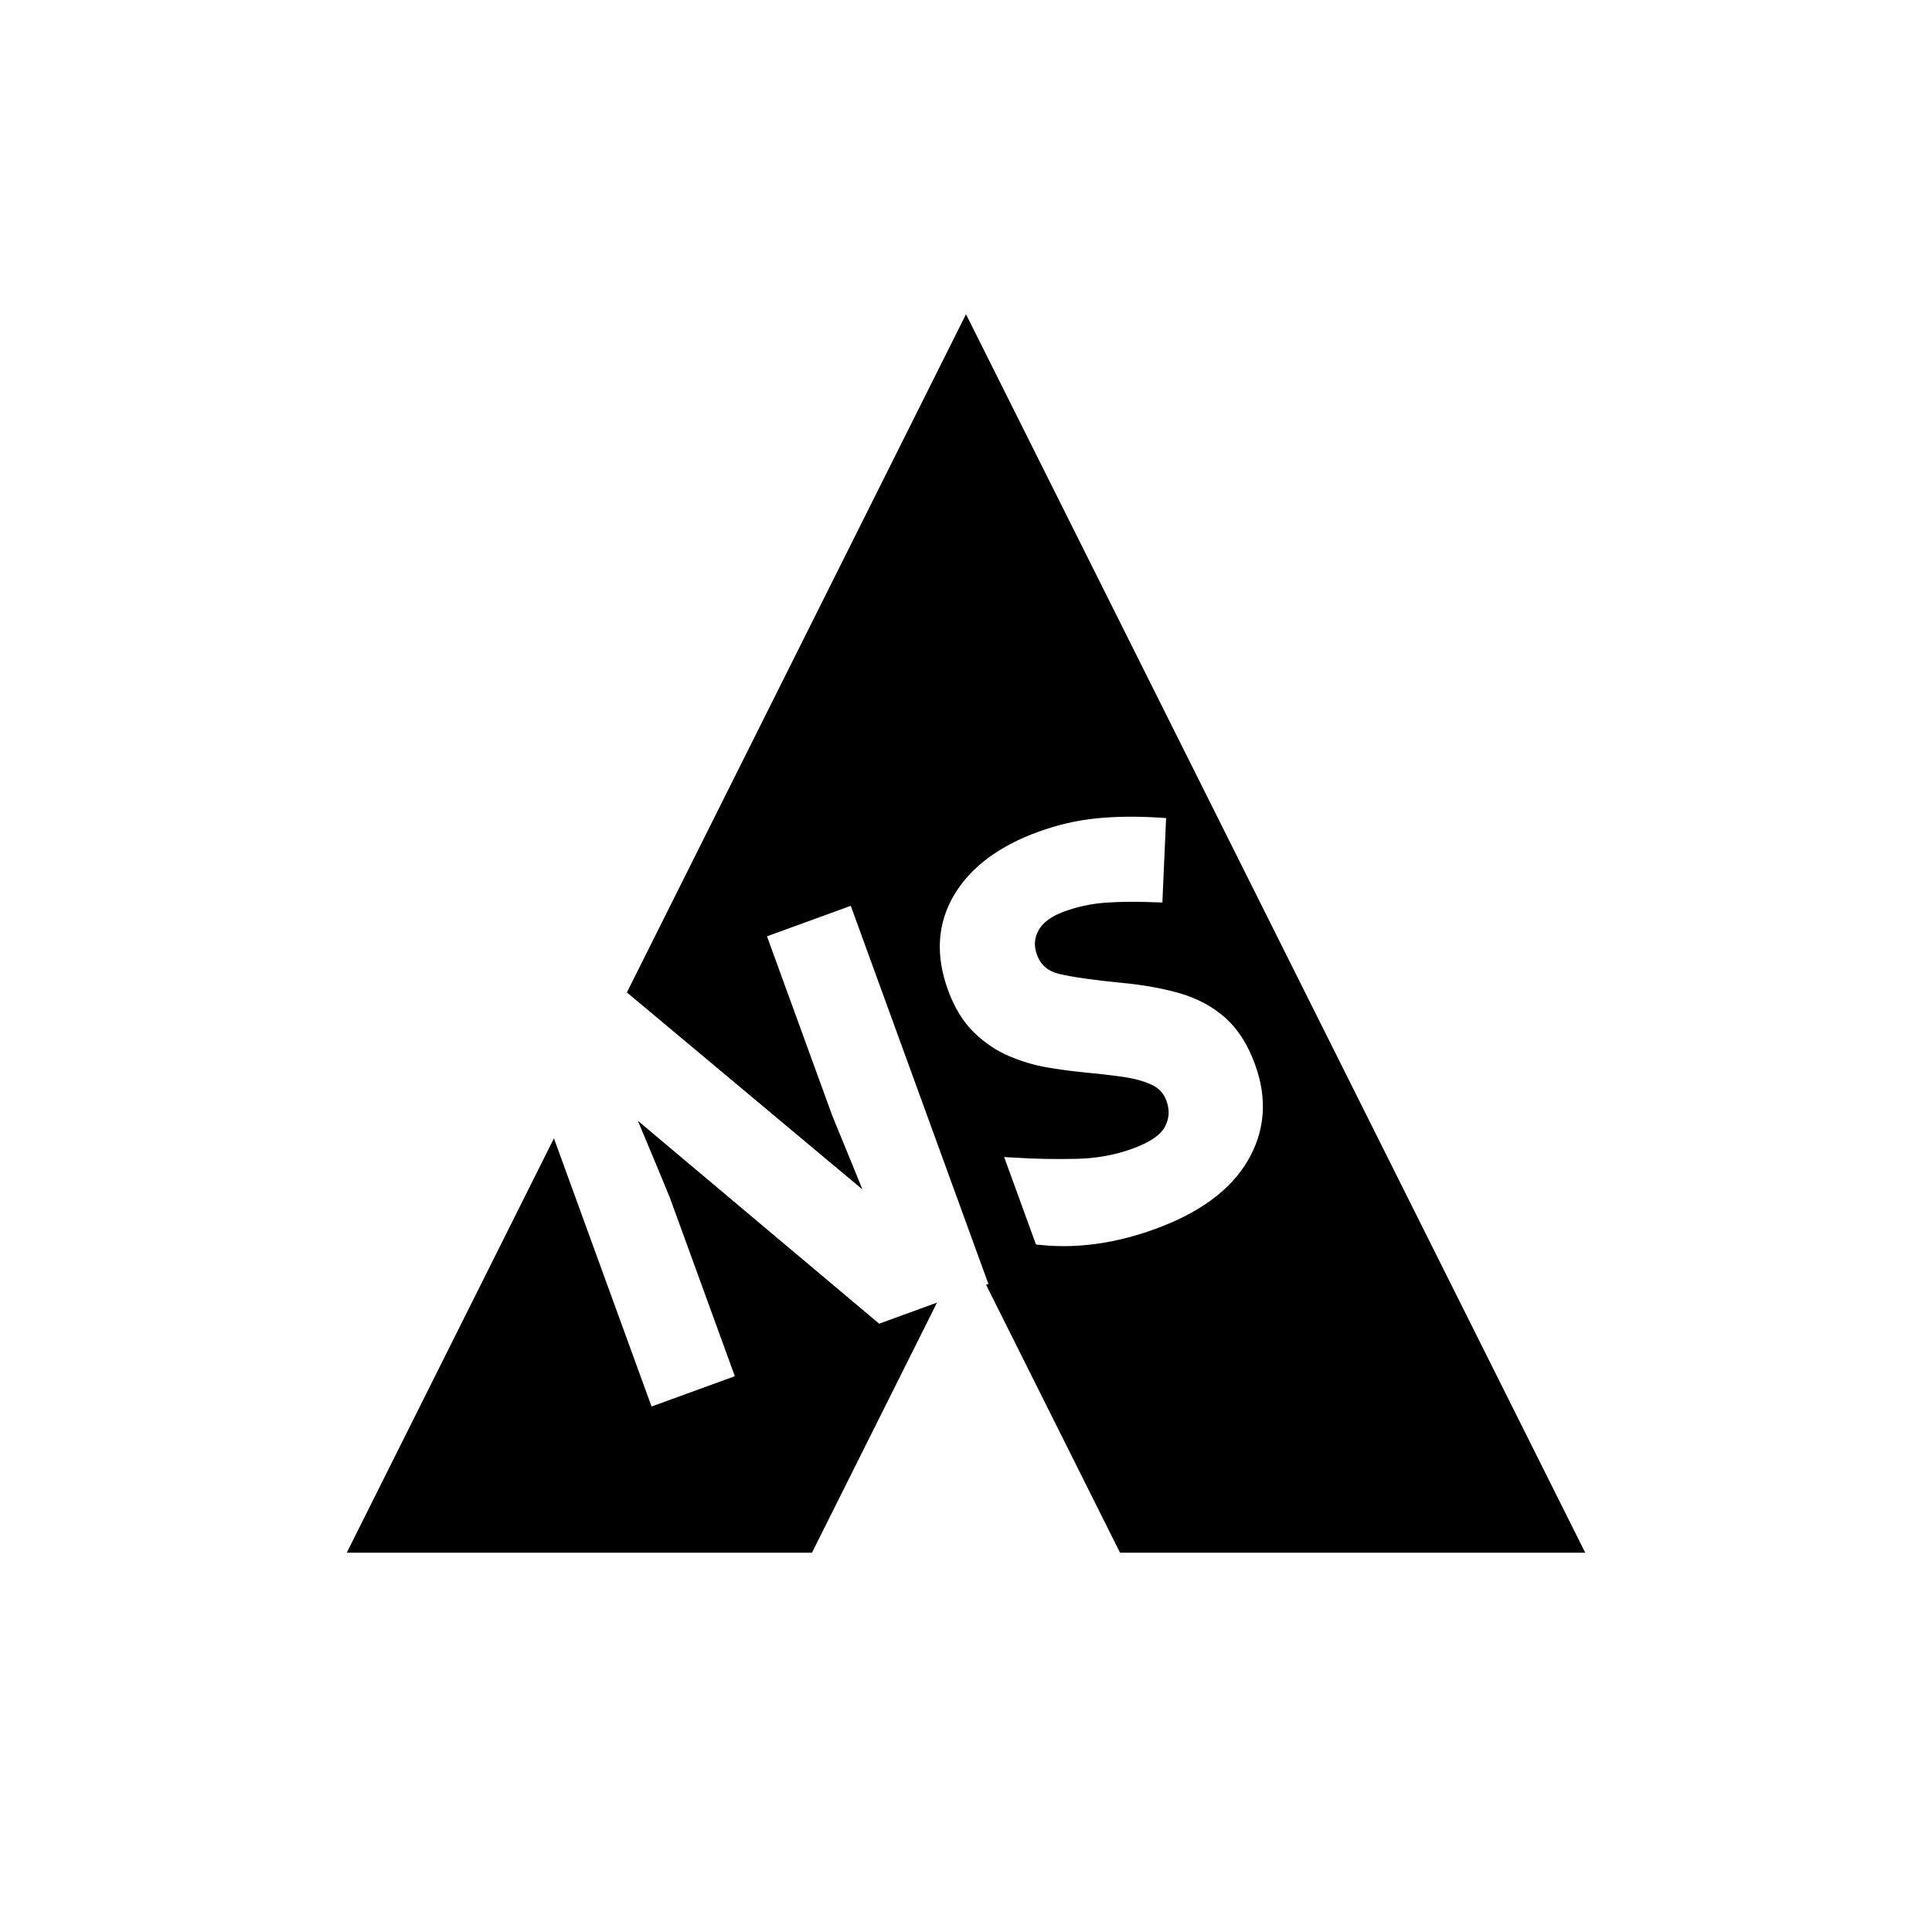
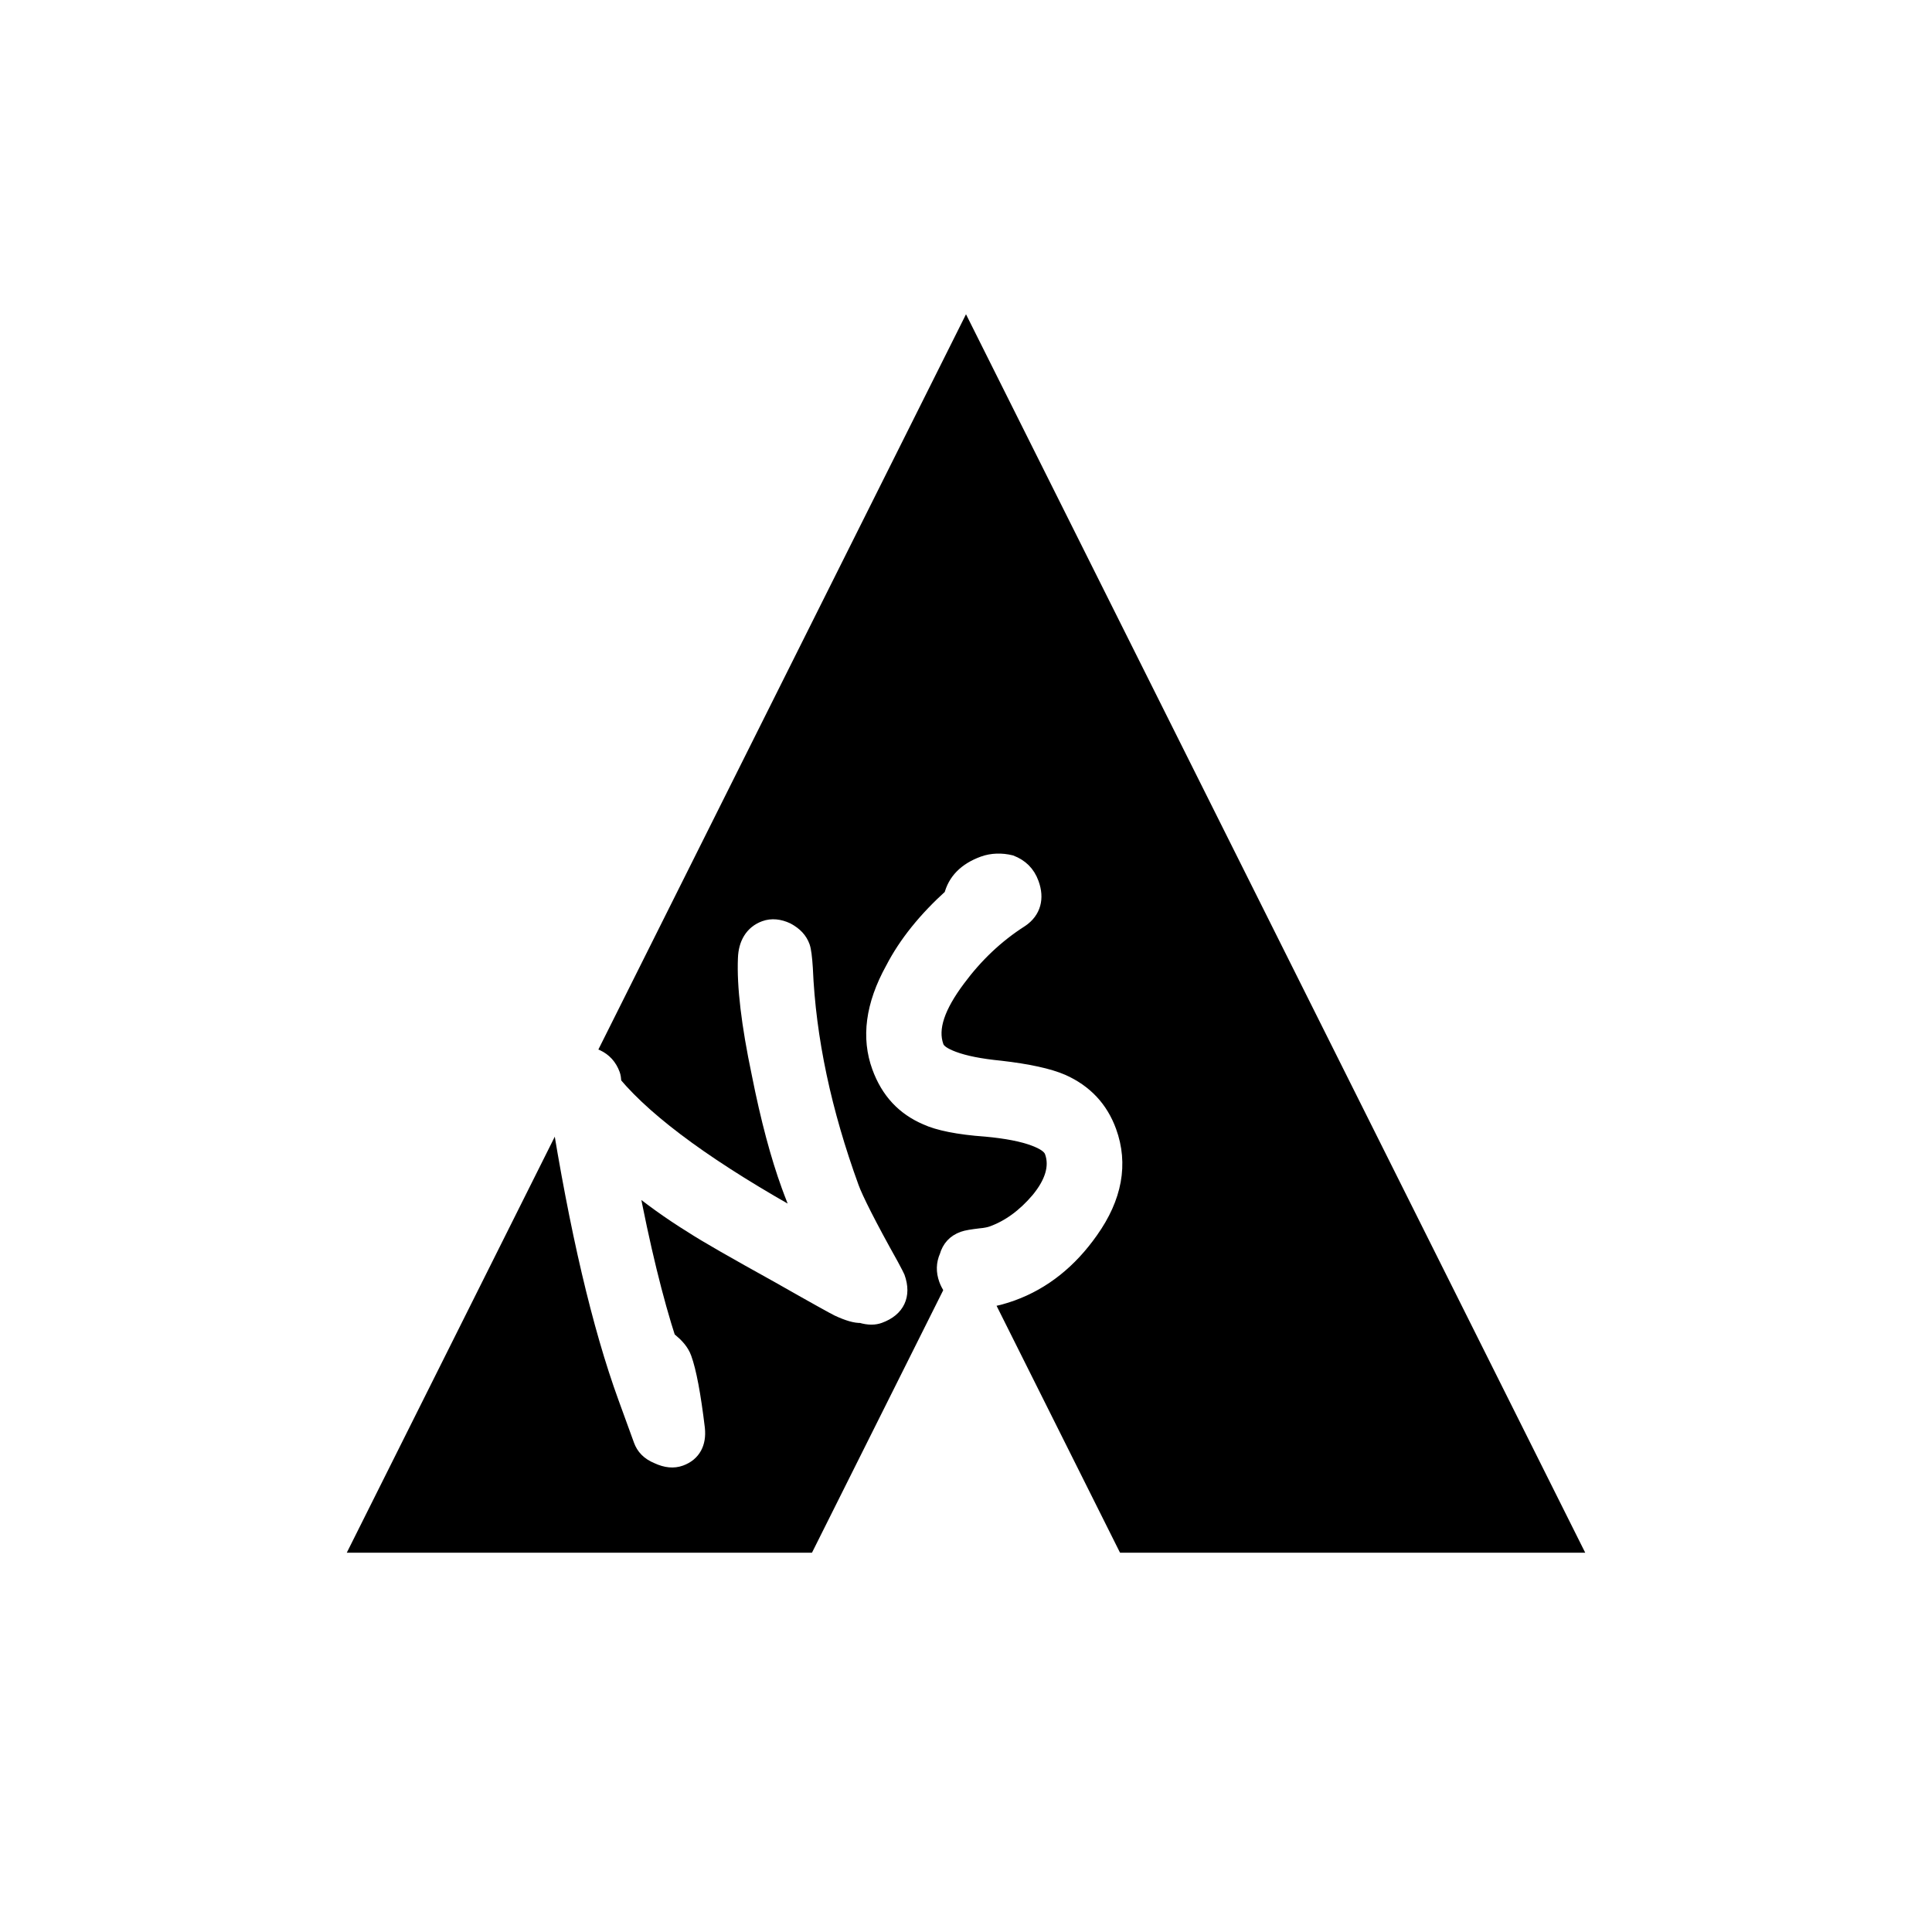
<svg xmlns="http://www.w3.org/2000/svg" width="1248px" height="1248px" viewBox="0 0 1248 1248" version="1.1">
  <rect id="Rectangle" fill="#FFFFFF" x="0" y="0" width="1248" height="1248" />
-   <g id="Group-7" transform="translate(171.1533, 203)">
-     <g id="Group-6" transform="translate(52.8467, 0)">
+   <g id="Group-7" transform="translate(224, 203)">
+     <g id="Group-6">
      <polygon id="Triangle" fill="#000000" points="400 0 800 800 0 800" />
      <polygon id="Triangle-Copy" fill="#FFFFFF" points="400 601 500 801 300 801" />
    </g>
-     <text id="NS" stroke="#FFFFFF" stroke-width="10" transform="translate(359.5947, 526.1643) rotate(-20) translate(-359.5947, -526.1643)" font-family="HanziPenSC-W5, HanziPen SC" font-size="350" font-weight="bold" fill="#FFFFFF">
-       <tspan x="168.495" y="652.164">NS</tspan>
-     </text>
+     <g id="NS" transform="translate(314.1535, 541.9058) rotate(-20) translate(-314.1535, -541.9058)translate(139.3285, 395.4308)" fill="#FFFFFF" fill-rule="nonzero" stroke="#FFFFFF" stroke-width="10">
+       <path d="M183.05,-5 C187.8,-5 192.188,-2.833 196.036,1.014 C199.986,5.446 201.7,9.701 201.7,14.35 C201.7,16.686 200.648,21.376 198.697,28.011 C184.812,71.752 178.25,119.55 178.25,171.5 C178.25,179.092 180.354,197.723 185.185,227.397 C185.964,232.843 186.3,235.518 186.3,235.9 C186.3,242.447 184.407,247.083 181.27,250.221 C178.074,253.416 173.379,255.25 166.95,255.25 C163.883,255.25 160.319,254.247 155.982,251.006 C152.769,250.002 148.698,247.119 143.464,241.886 C142.052,240.473 132.505,229.532 114.488,208.336 C93.392,184.075 79.684,167.894 73.349,159.452 C62.933,146.285 53.576,132.482 45.279,118.381 C38.235,161.404 34.447,196.766 33.495,224.25 L34.494,224.25 C37.008,228.709 38.95,233.03 38.95,238 C38.95,246.971 36.494,262.049 31.469,283.586 C30.276,288.362 28.266,291.778 25.637,294.099 C22.82,296.584 19.229,297.95 14.7,297.95 C10.039,297.95 5.706,295.898 1.445,291.667 C-3.298,287.355 -5,282.989 -5,278.25 L-5,248.85 C-5,199.979 2.6,136.208 17.84,57.899 C17.048,56.122 16.7,54.151 16.7,52.15 C16.7,48.062 18.546,43.333 24.114,37.764 C29.779,32.565 34.464,30.35 38.5,30.35 C44.129,30.35 48.793,32.272 52.536,36.014 C56.278,39.757 58.2,44.421 58.2,50.05 C58.2,51.346 57.861,52.872 57.282,54.898 C57.202,55.175 57.119,55.467 57.033,55.779 C68.989,88.542 97.457,130.339 141.704,181.256 C141.121,170.843 140.95,162.615 140.95,156.45 C140.95,136.294 143.062,111.54 147.659,81.834 C152.285,49.472 158.021,25.302 164.779,8.941 C166.566,4.494 168.985,1.124 171.883,-1.179 C175.013,-3.668 178.728,-5 183.05,-5 Z" id="Path" />
+       <path d="M330.05,4.1 C335.909,4.1 341.791,6.135 346.824,9.49 C351.899,13.988 354.65,19.377 354.65,26.6 C354.65,31.866 353.367,36.036 351.094,39.219 C348.702,42.566 345.177,44.947 340.363,46.151 C321.929,50.249 304.984,57.716 289.053,68.224 C270.831,80.162 260.85,91.877 260.85,104.65 C260.85,108.211 263.811,111.845 268.505,115.875 C274.426,120.958 283.296,126.333 295.11,131.99 C311.166,140.018 322.742,147.336 329.639,153.87 C341.202,165.048 346.95,178.501 346.95,194.25 C346.95,216.446 335.891,235.411 313.987,250.517 C294.536,264.09 273.973,271 252.7,271 C240.908,271 232.181,269.182 226.346,265.911 C222.846,263.95 220.272,261.46 218.532,258.524 C216.777,255.562 215.85,252.114 215.85,248.15 C215.85,242.677 217.667,238.115 221.209,234.426 C224.647,229.704 229.06,227.4 234.85,227.4 C237.187,227.4 240.702,228.108 245.774,229.278 C249.259,230.224 251.952,230.55 253.75,230.55 C265.209,230.55 276.978,227.222 289.083,220.351 C301.386,213.134 308.25,204.286 308.25,193.9 C308.25,190.055 305.196,186.195 300.344,182.01 C294.214,176.724 285.043,171.225 272.964,165.522 C256.511,158.201 245.245,151.158 239.381,145.305 C227.927,134.565 222.15,121.166 222.15,104.3 C222.15,84.491 231.61,65.66 251.867,48.026 C265.579,35.398 282.694,25.129 303.585,16.614 C309.063,8.442 317.774,4.1 330.05,4.1 Z" id="Path" />
+     </g>
  </g>
</svg>
